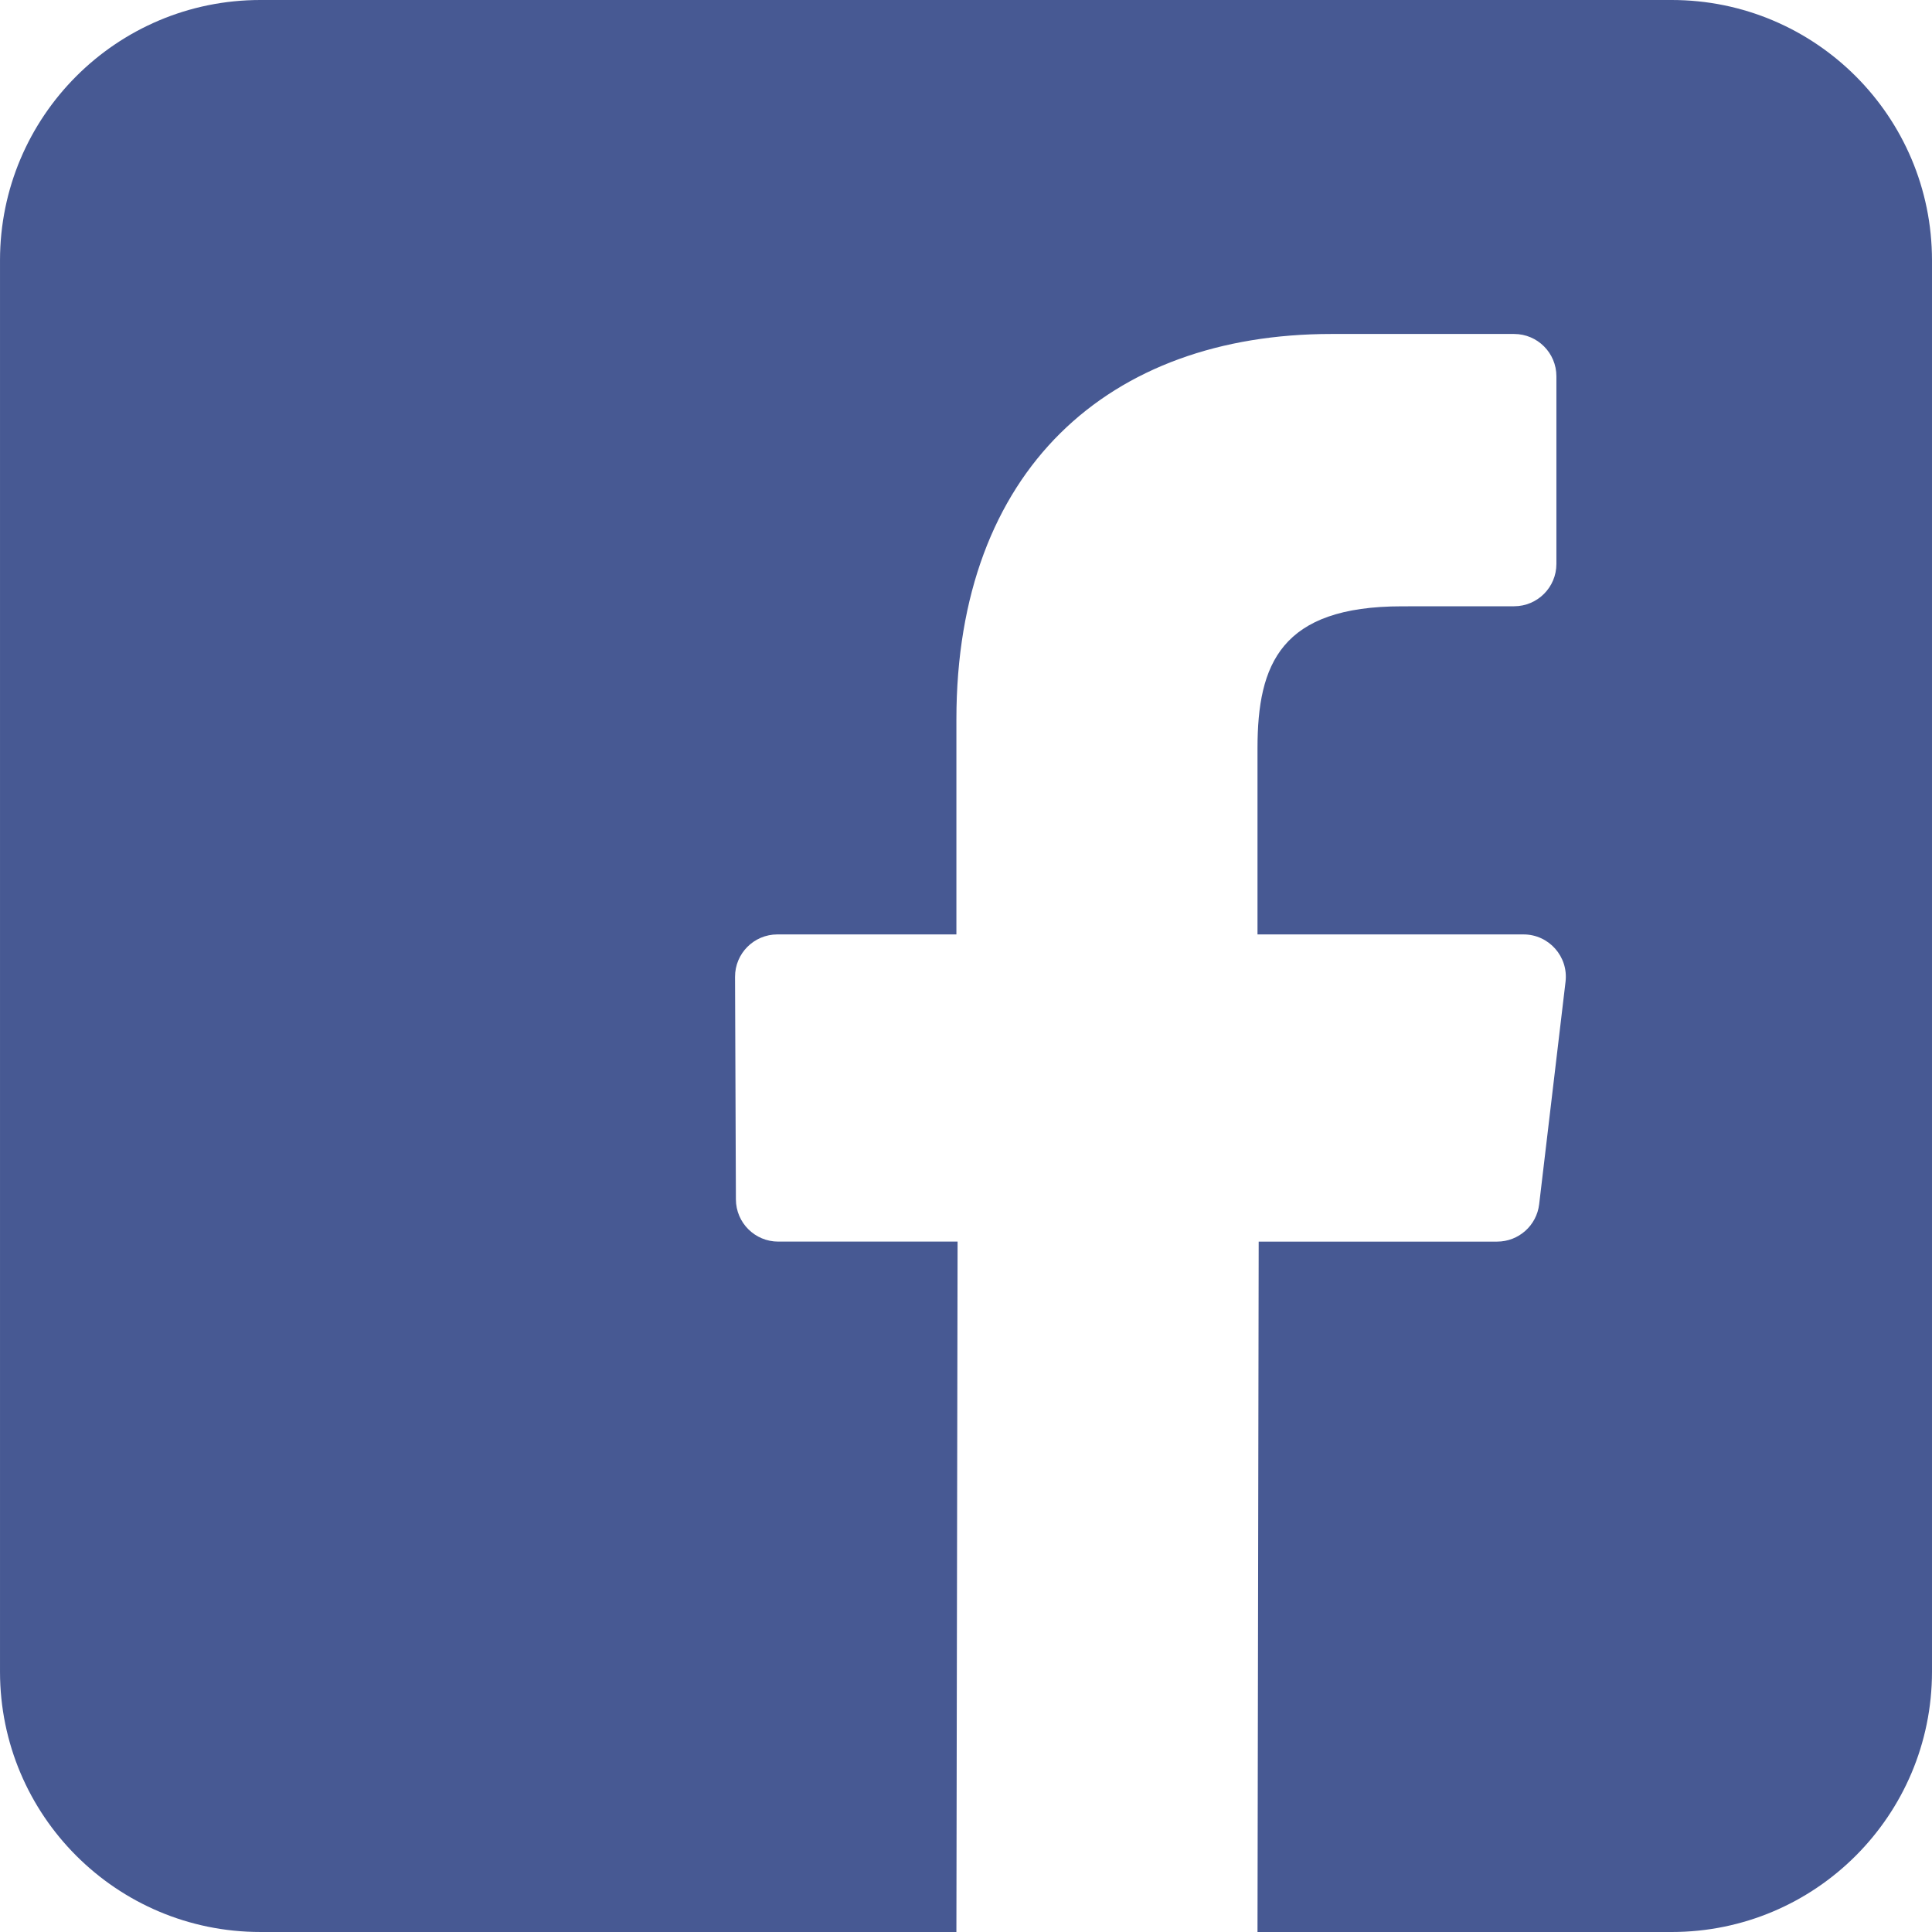
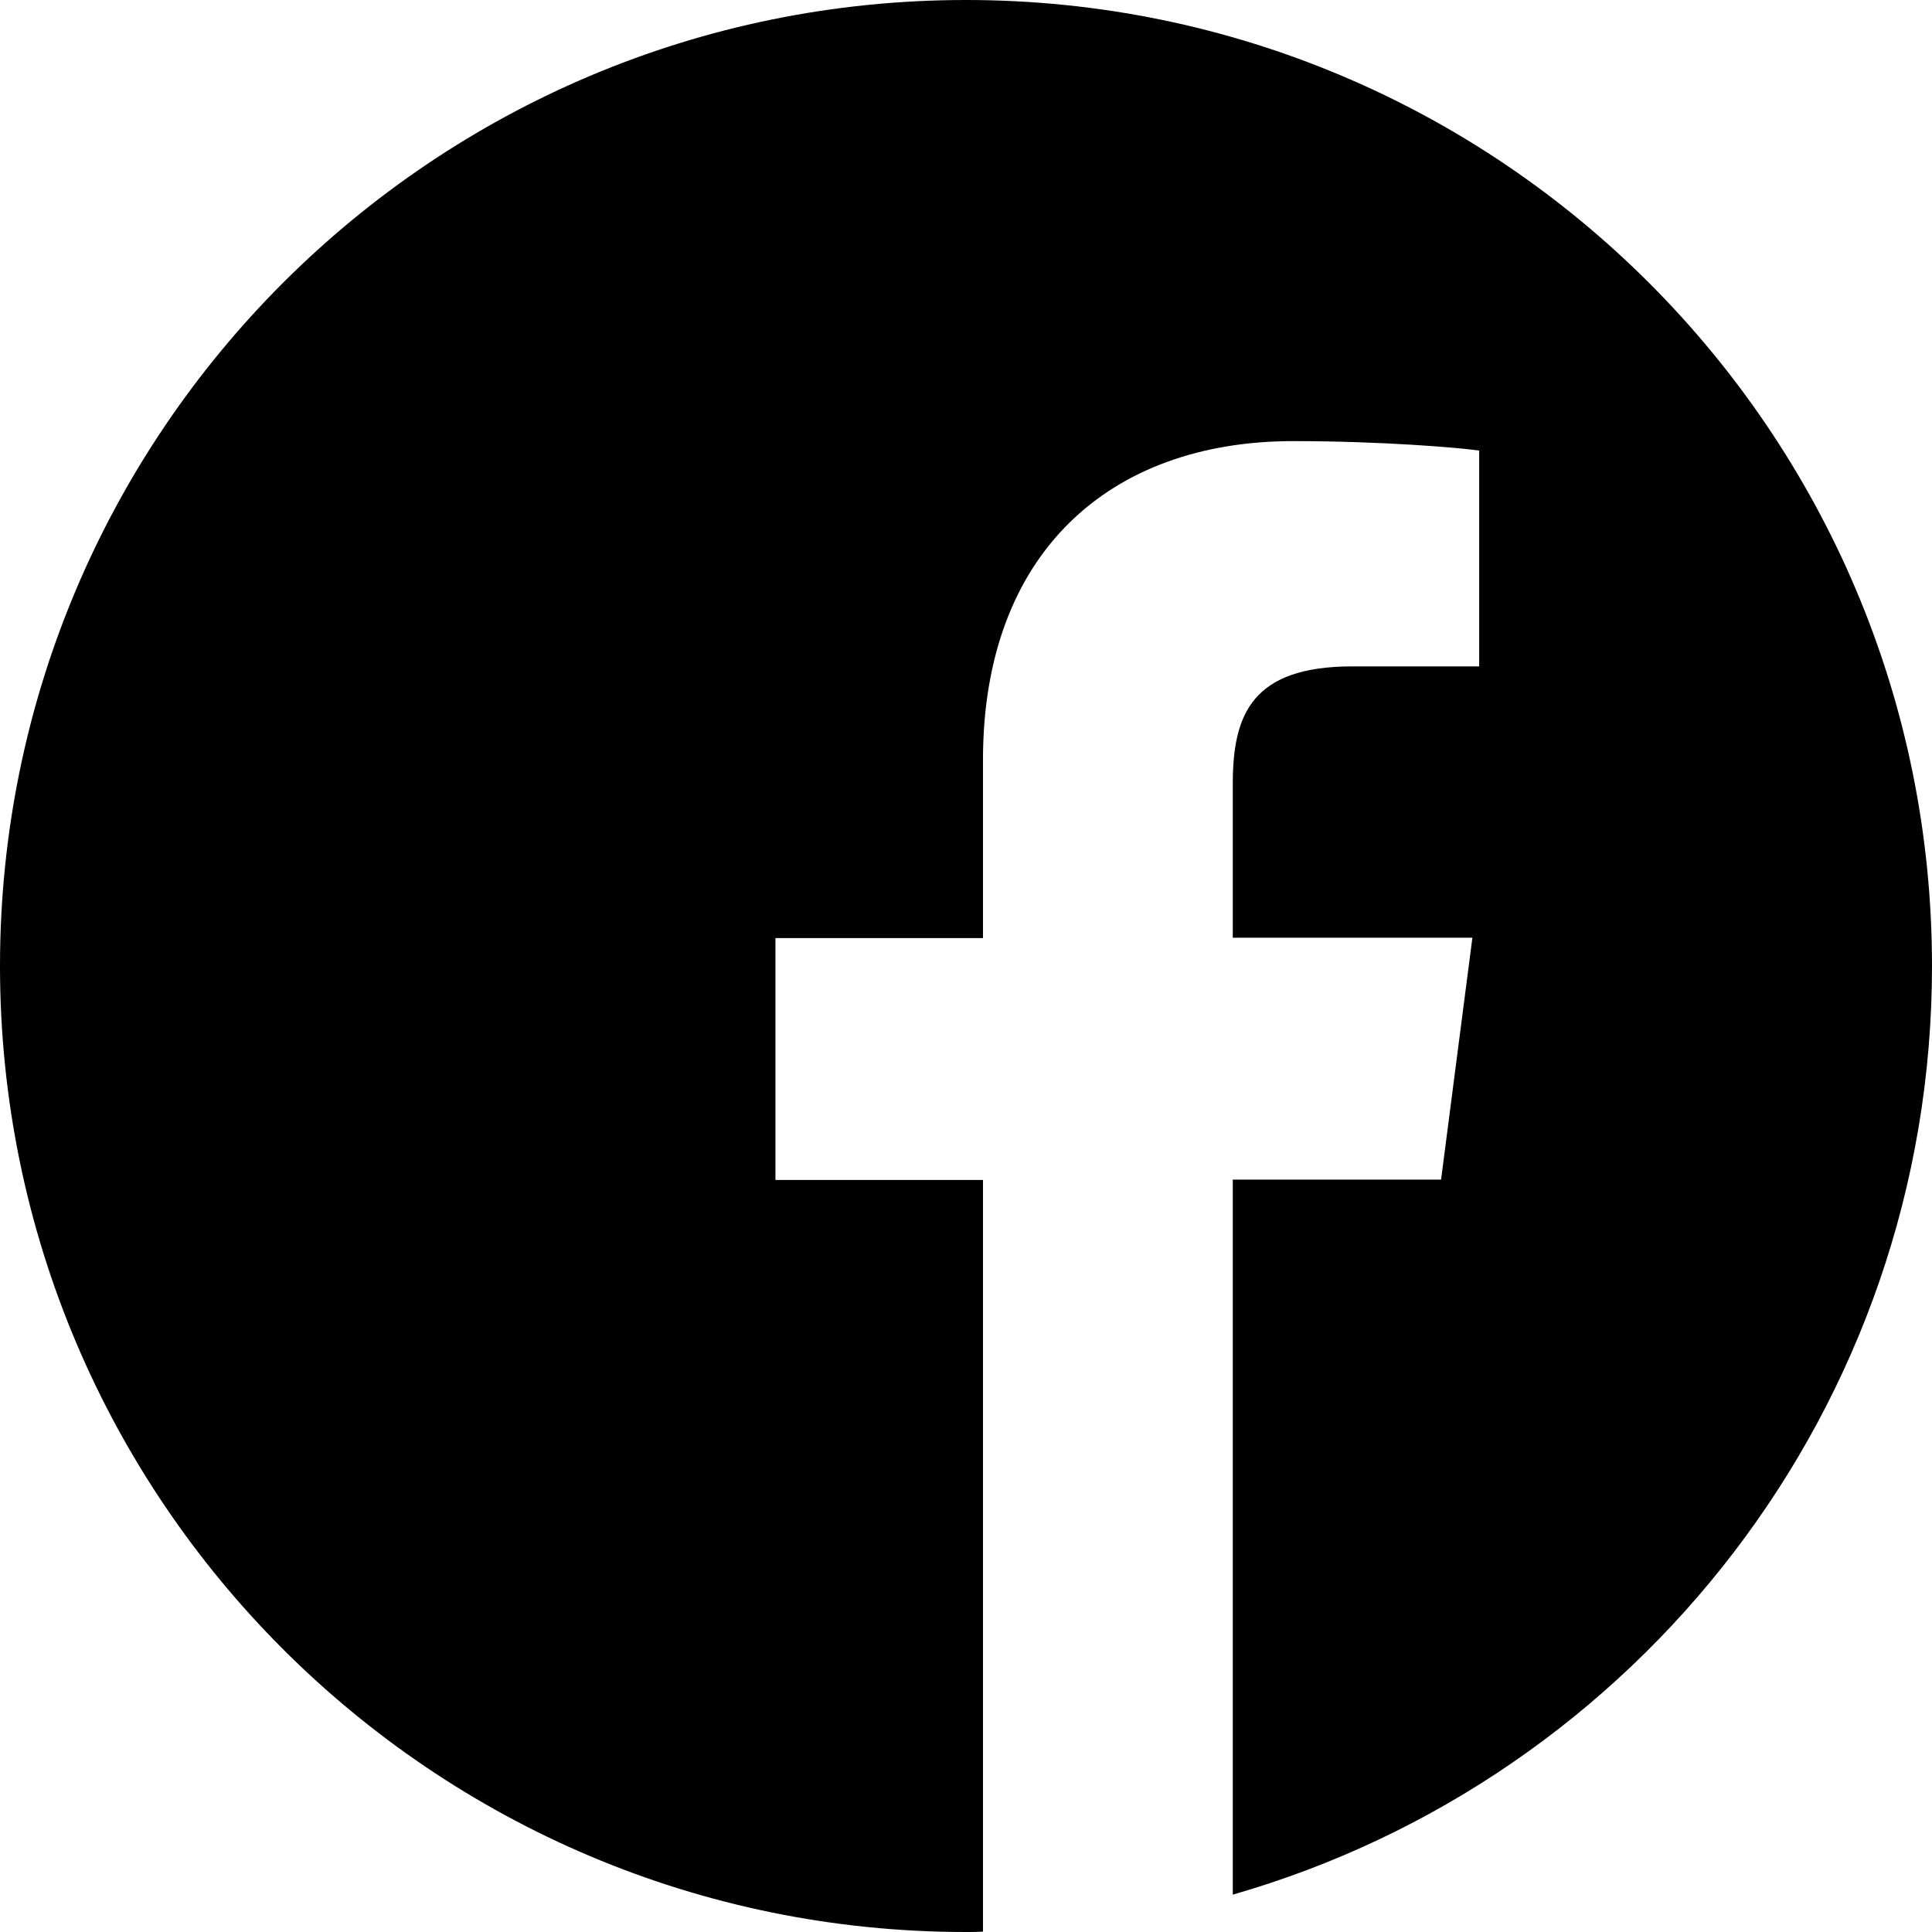
- <svg xmlns="http://www.w3.org/2000/svg" version="1.1" id="Layer_1" x="0px" y="0px" viewBox="0 0 408.788 408.788" style="enable-background:new 0 0 408.788 408.788;" xml:space="preserve">
-   <path style="fill:#475993;" d="M353.701,0H55.087C24.665,0,0.002,24.662,0.002,55.085v298.616c0,30.423,24.662,55.085,55.085,55.085  h147.275l0.251-146.078h-37.951c-4.932,0-8.935-3.988-8.954-8.92l-0.182-47.087c-0.019-4.959,3.996-8.989,8.955-8.989h37.882  v-45.498c0-52.8,32.247-81.55,79.348-81.55h38.65c4.945,0,8.955,4.009,8.955,8.955v39.704c0,4.944-4.007,8.952-8.95,8.955  l-23.719,0.011c-25.615,0-30.575,12.172-30.575,30.035v39.389h56.285c5.363,0,9.524,4.683,8.892,10.009l-5.581,47.087  c-0.534,4.506-4.355,7.901-8.892,7.901h-50.453l-0.251,146.078h87.631c30.422,0,55.084-24.662,55.084-55.084V55.085  C408.786,24.662,384.124,0,353.701,0z" />
-   <g>
- </g>
-   <g>
- </g>
-   <g>
- </g>
-   <g>
- </g>
-   <g>
- </g>
-   <g>
- </g>
-   <g>
- </g>
-   <g>
- </g>
-   <g>
- </g>
-   <g>
- </g>
-   <g>
- </g>
-   <g>
- </g>
-   <g>
- </g>
-   <g>
- </g>
-   <g>
- </g>
+ <svg xmlns="http://www.w3.org/2000/svg" id="Capa_1" enable-background="new 0 0 512 512" height="512" viewBox="0 0 512 512" width="512">
+   <path d="m512 256c0-141.4-114.6-256-256-256s-256 114.6-256 256 114.6 256 256 256c1.5 0 3 0 4.5-.1v-199.2h-55v-64.1h55v-47.2c0-54.7 33.4-84.5 82.2-84.5 23.4 0 43.5 1.7 49.3 2.5v57.2h-33.6c-26.5 0-31.7 12.6-31.7 31.1v40.8h63.5l-8.3 64.1h-55.2v189.5c107-30.7 185.3-129.2 185.3-246.1z" />
</svg>
